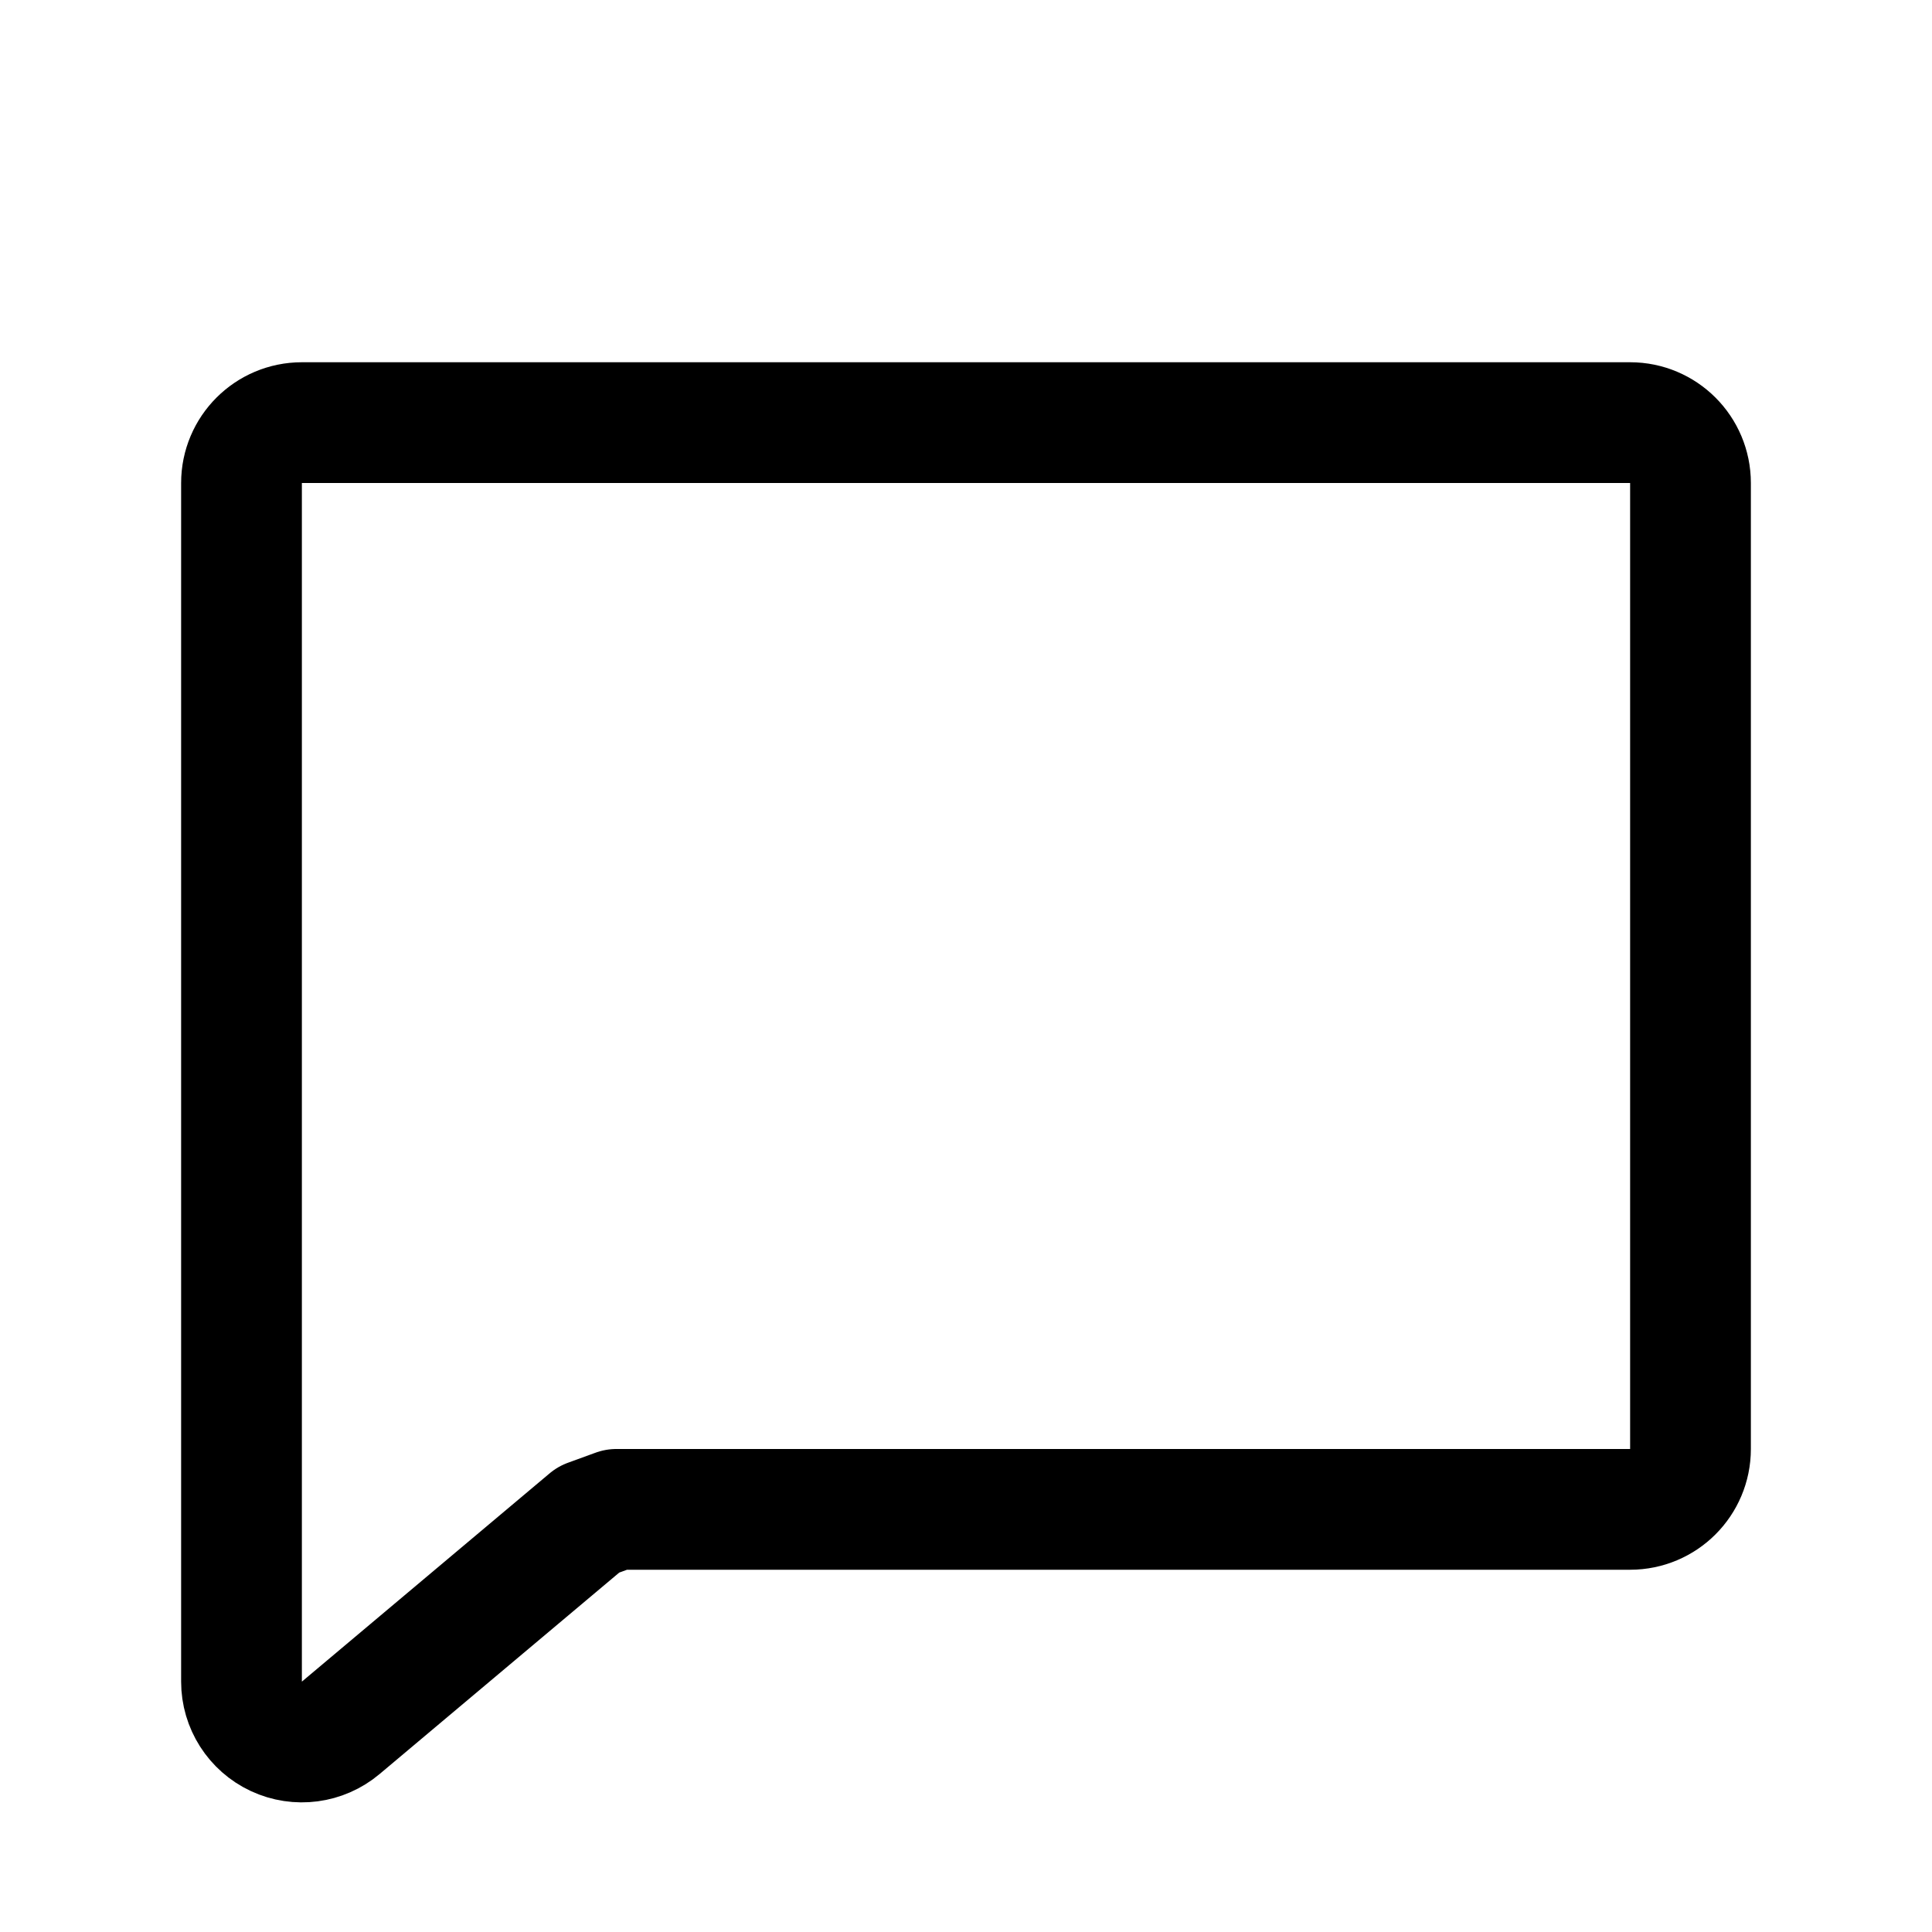
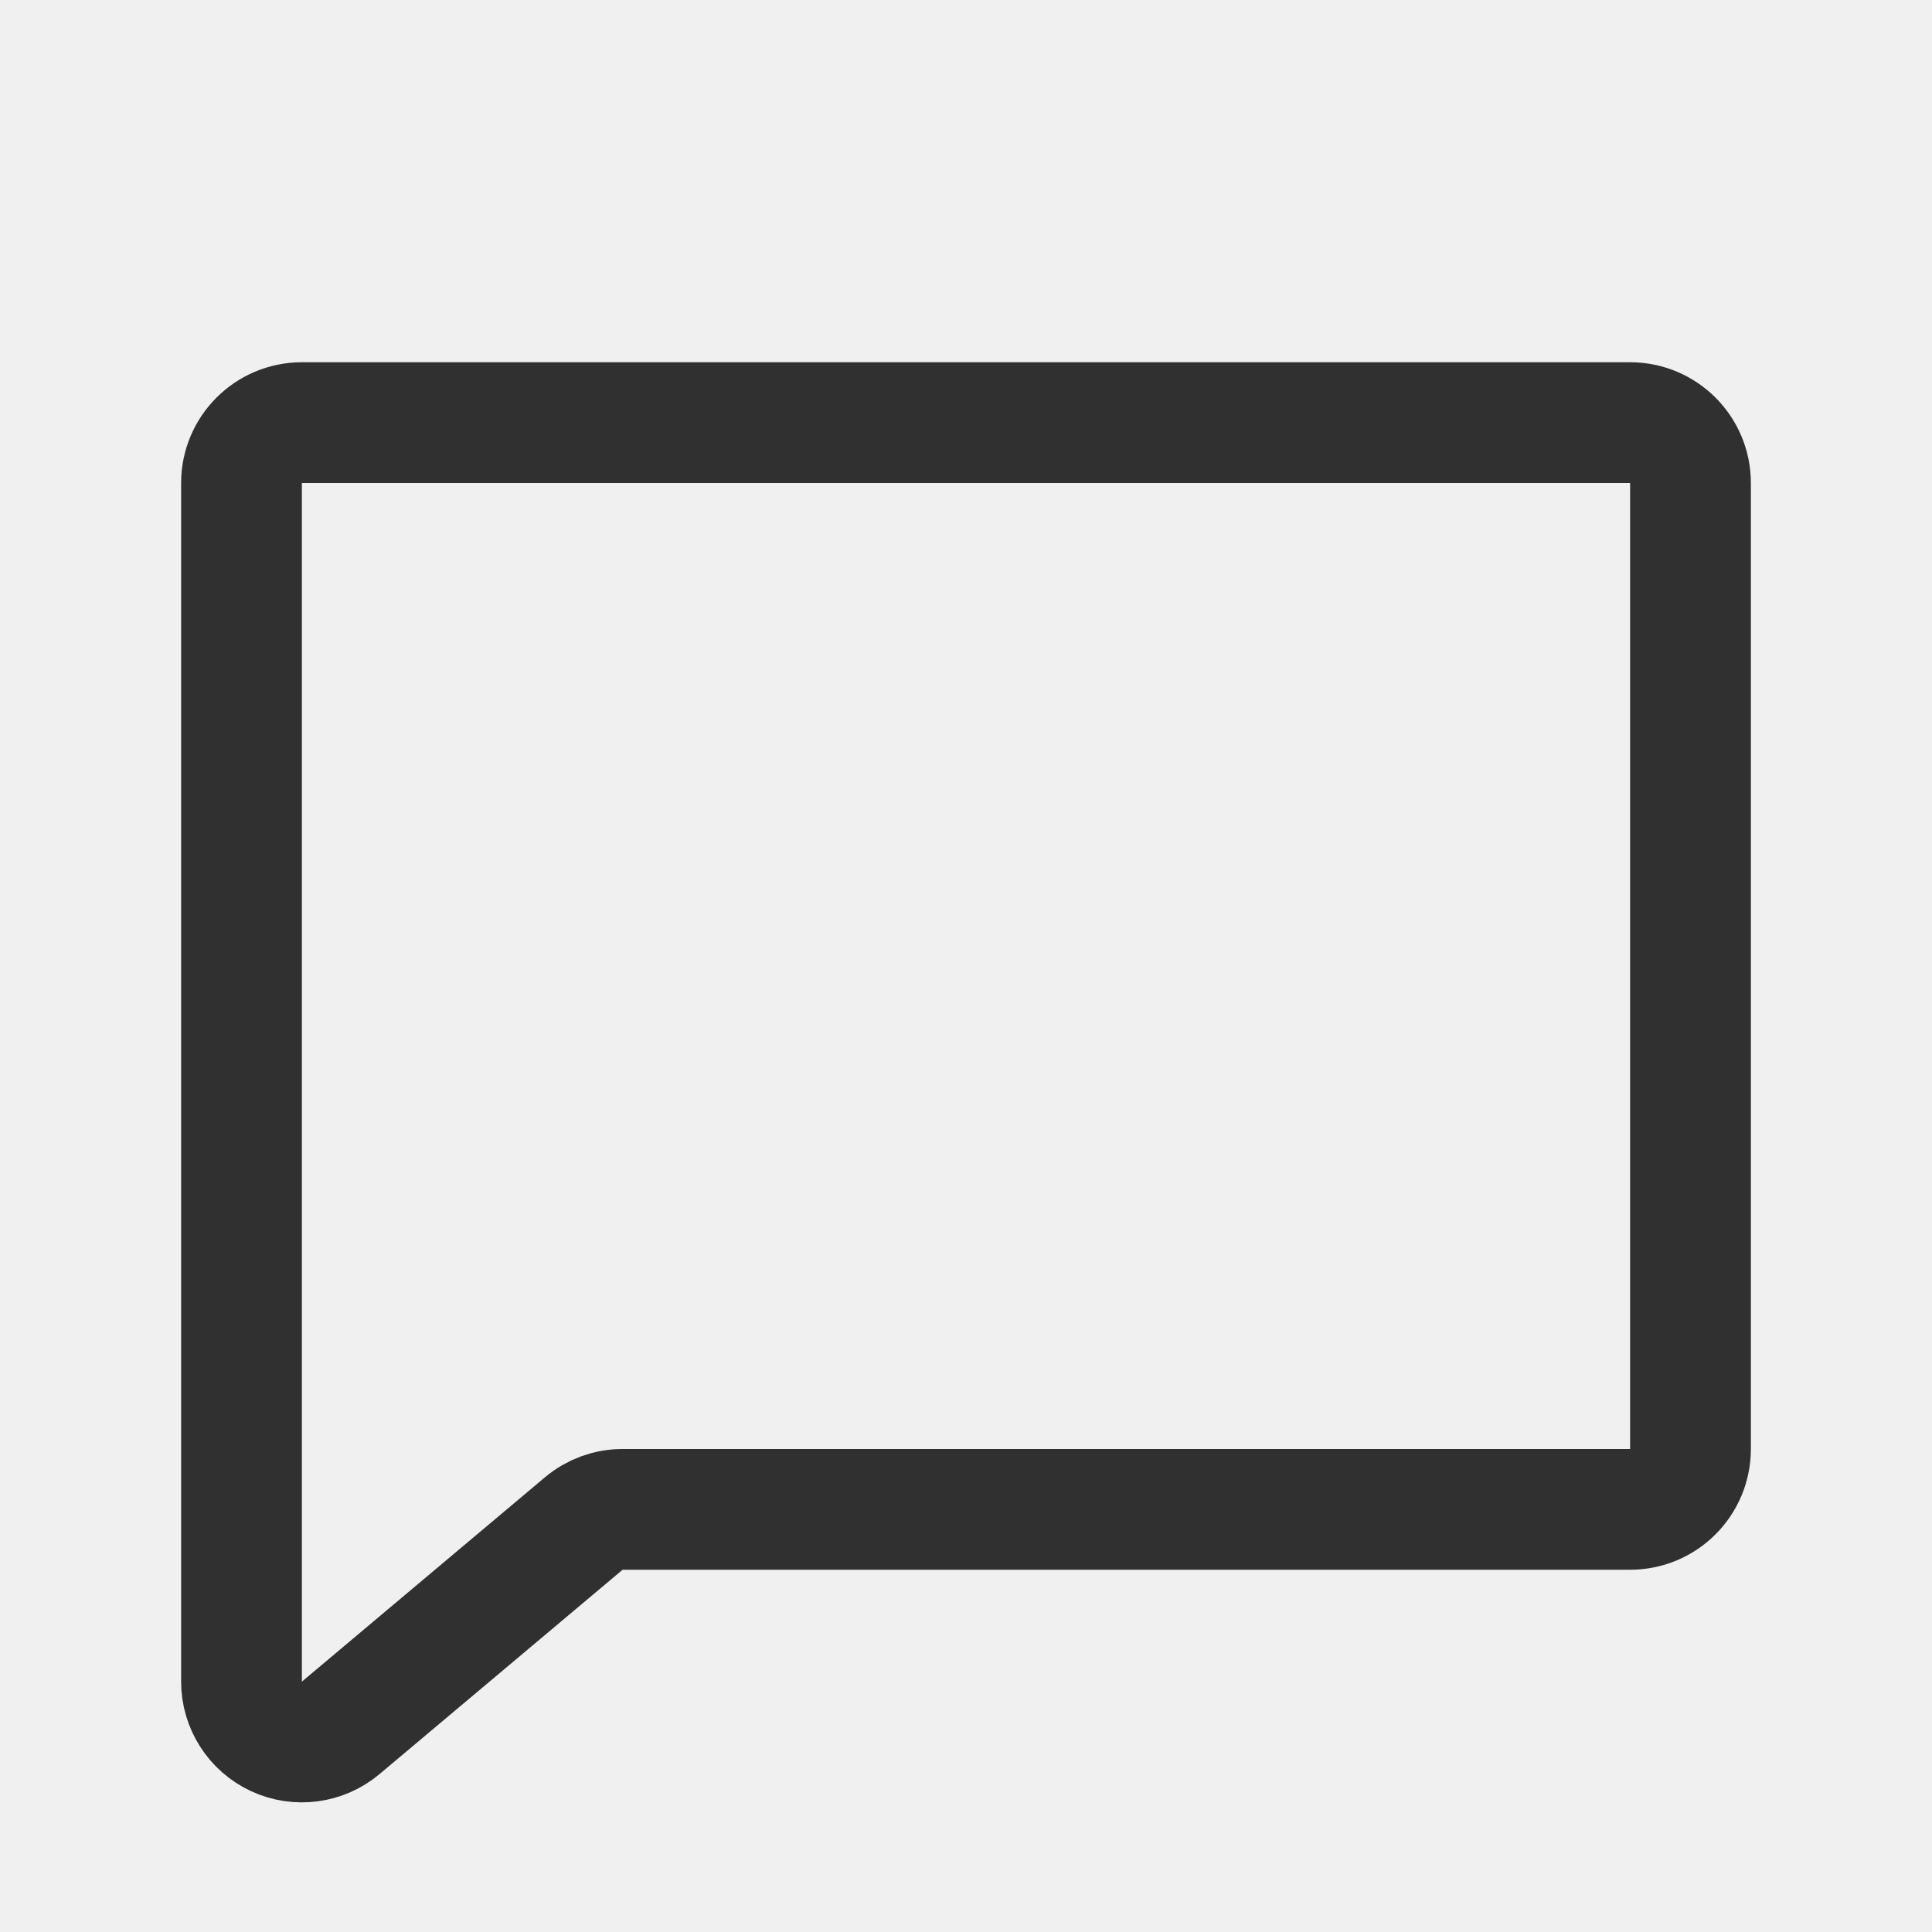
<svg xmlns="http://www.w3.org/2000/svg" id="Layer_1" data-name="Layer 1" viewBox="0 0 256.001 256.001">
-   <rect width="256.001" height="256.001" fill="#fff" />
-   <path d="M77.985,201.344,45.148,228.948a8,8,0,0,1-13.148-6.124V64a8,8,0,0,1,8-8h176a8,8,0,0,1,8,8v128a8,8,0,0,1-8,8H81.671Z" fill="none" stroke="#000" stroke-linecap="round" stroke-linejoin="round" stroke-width="16" />
+   <path d="M77.351,201.877l-32.203,27.071a8,8,0,0,1-13.148-6.124V64a8,8,0,0,1,8-8h176a8,8,0,0,1,8,8v128a8,8,0,0,1-8,8H82.499A8,8,0,0,0,77.351,201.877Z" fill="none" stroke="#000" stroke-linecap="round" stroke-linejoin="round" stroke-width="16" opacity="0.8" />
</svg>
